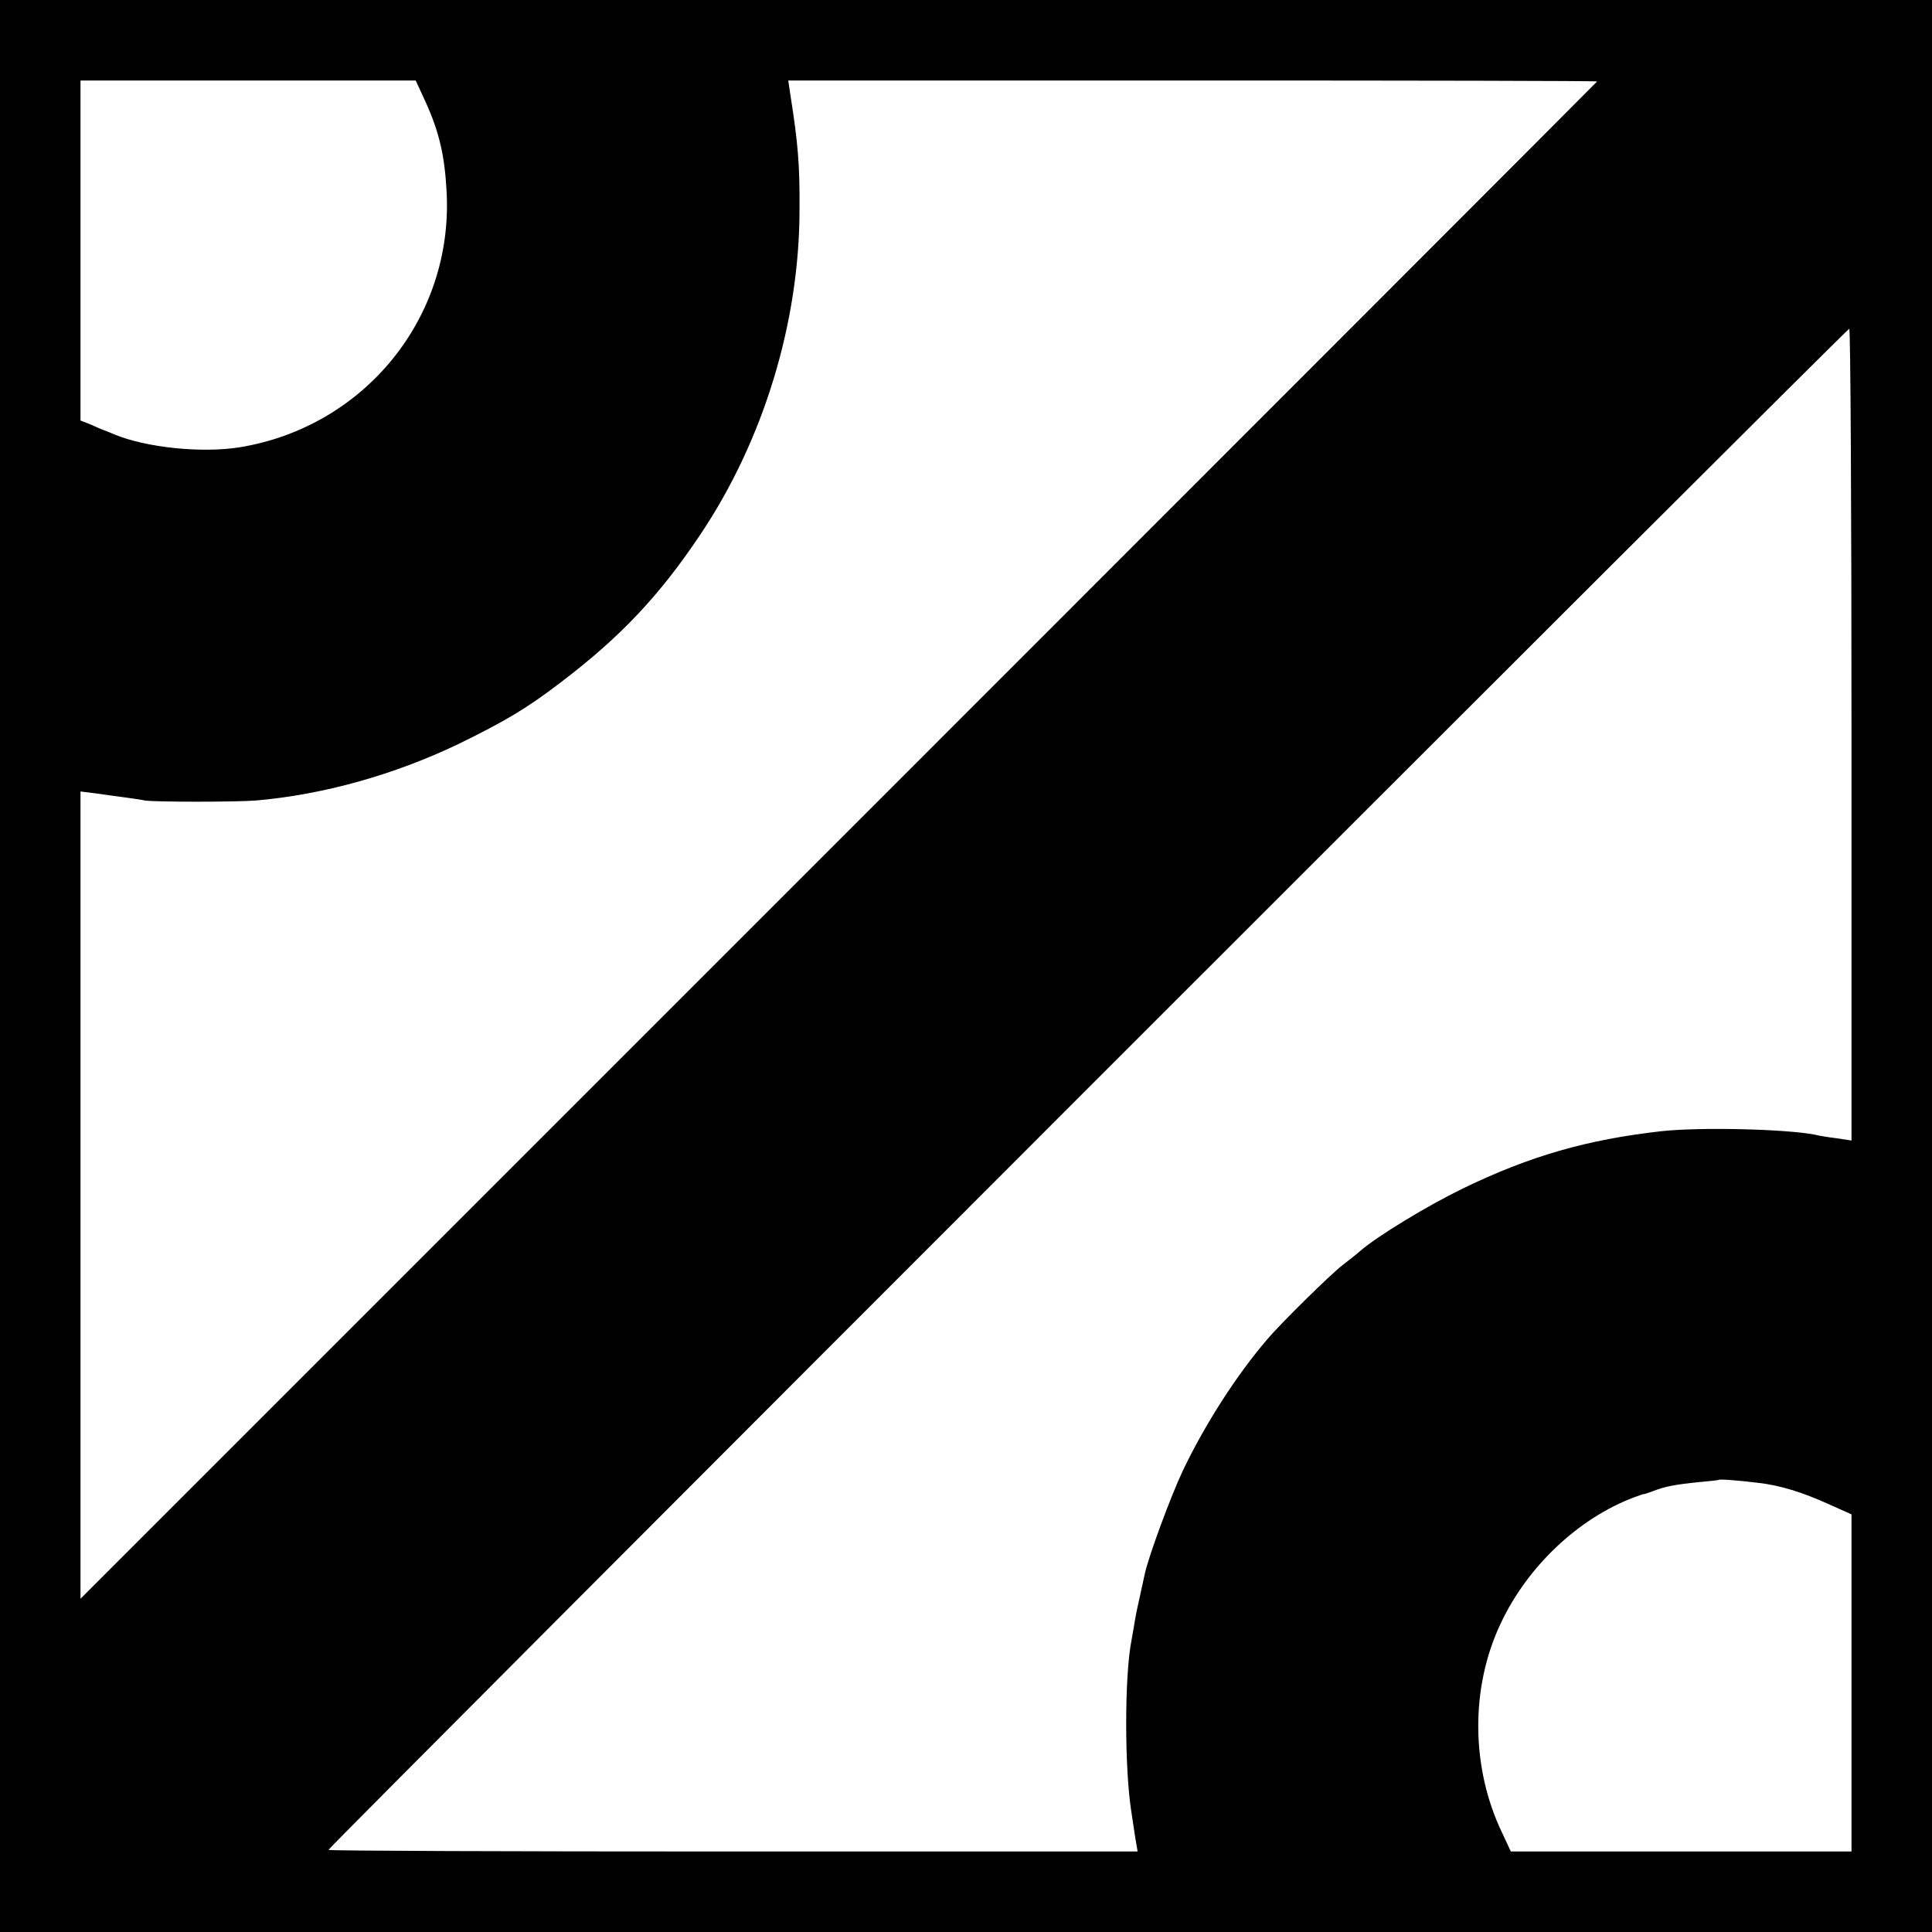
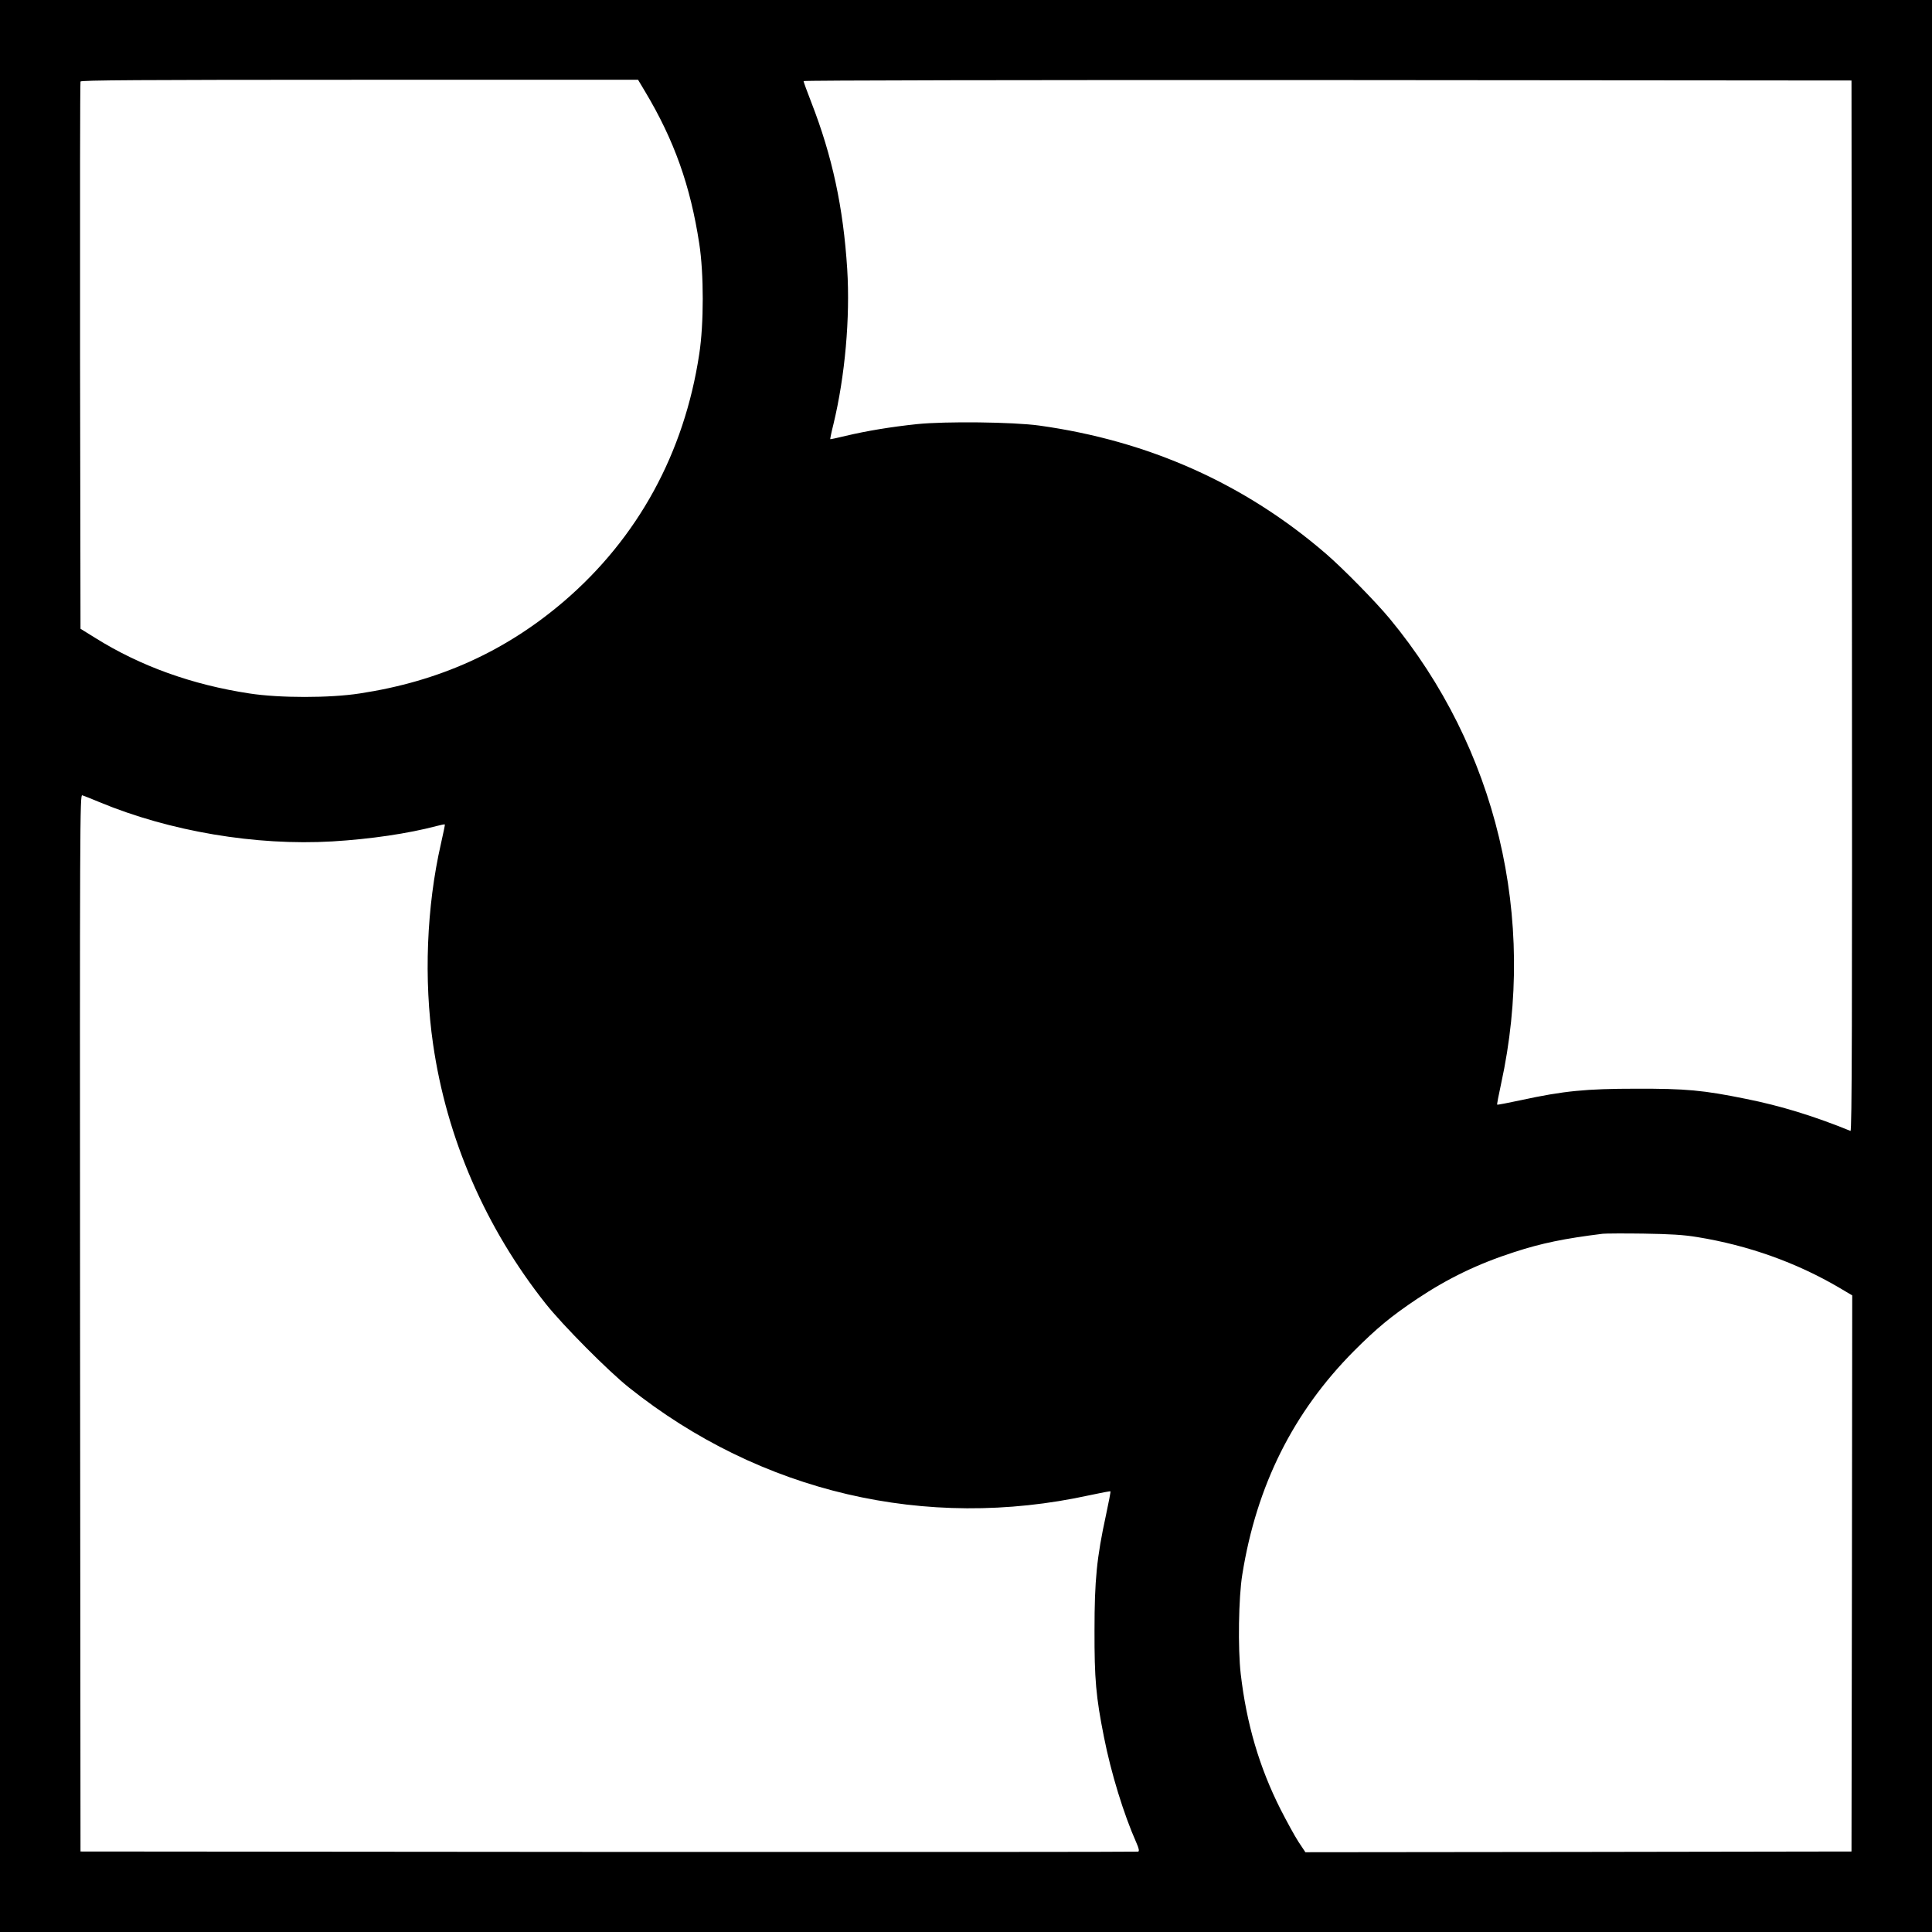
- <svg xmlns="http://www.w3.org/2000/svg" version="1.0" width="600pt" height="600pt" viewBox="0 0 600 600" preserveAspectRatio="xMidYMid meet">
-   <g transform="translate(0,600) scale(0.1,-0.1)" fill="#000000" stroke="none">
-     <path d="M0 3000 l0 -3000 3000 0 3000 0 0 3000 0 3000 -3000 0 -3000 0 0 -3000z m1321 2685 c43 -95 60 -167 66 -281 21 -390 -254 -729 -642 -793 -118 -19 -292 -1 -390 40 -16 7 -32 13 -35 14 -3 1 -20 8 -37 16 l-33 13 0 528 0 528 521 0 520 0 30 -65z m3639 62 c0 -1 -1060 -1062 -2355 -2357 l-2355 -2355 0 1254 0 1253 48 -6 c26 -4 65 -9 87 -12 22 -3 51 -7 65 -10 29 -5 285 -5 345 0 209 18 430 80 630 176 145 71 211 110 318 192 184 140 305 268 432 458 196 292 308 659 308 1010 1 138 -5 207 -28 353 l-7 47 1256 0 c691 0 1256 -1 1256 -3z m790 -2028 l0 -1261 -46 7 c-25 3 -56 8 -67 11 -92 18 -358 24 -477 11 -231 -26 -409 -77 -617 -178 -111 -54 -266 -148 -320 -195 -12 -11 -37 -30 -55 -44 -37 -29 -189 -178 -233 -230 -95 -111 -192 -262 -261 -406 -38 -80 -108 -270 -119 -323 -2 -9 -8 -37 -14 -64 -6 -26 -14 -64 -17 -83 -3 -20 -8 -46 -10 -58 -22 -110 -22 -401 0 -536 2 -14 7 -46 11 -73 l8 -47 -1257 0 c-691 0 -1256 2 -1256 5 0 8 4714 4723 4723 4724 4 1 7 -567 7 -1260z m-290 -2324 c68 -8 135 -28 223 -68 l67 -30 0 -523 0 -524 -529 0 -529 0 -27 58 c-97 202 -99 450 -5 649 83 178 242 328 415 393 17 6 30 11 30 10 0 -1 12 3 28 9 38 15 72 21 142 28 33 3 61 6 62 7 3 3 56 -1 123 -9z" />
+ <svg xmlns="http://www.w3.org/2000/svg" version="1.0" width="1332pt" height="1332pt" viewBox="0 0 1332 1332" preserveAspectRatio="xMidYMid meet">
+   <g transform="translate(0,1332) scale(0.1,-0.1)" fill="#000000" stroke="none">
+     <path d="M0 6660 l0 -6660 6660 0 6660 0 0 6660 0 6660 -6660 0 -6660 0 0 -6660z m4448 6028 c200 -334 312 -649 373 -1048 32 -207 32 -552 0 -760 -103 -684 -424 -1269 -932 -1705 -404 -346 -862 -553 -1409 -636 -207 -32 -552 -32 -760 0 -395 60 -752 188 -1065 384 l-100 62 -3 1880 c-1 1034 0 1886 3 1893 3 9 398 12 1924 12 l1920 0 49 -82z m8320 -3547 c2 -2897 0 -3622 -10 -3618 -245 100 -480 173 -721 221 -295 60 -414 71 -757 70 -344 0 -500 -15 -794 -79 -88 -19 -162 -33 -164 -31 -2 2 10 66 27 143 250 1144 -31 2317 -768 3208 -98 118 -322 346 -439 447 -560 483 -1222 779 -1977 884 -182 25 -647 30 -842 10 -181 -19 -349 -47 -492 -81 -57 -14 -105 -24 -107 -23 -1 2 8 48 22 103 80 331 116 735 95 1070 -27 426 -103 778 -247 1148 -30 77 -54 143 -54 148 0 5 1467 8 3613 7 l3612 -3 3 -3624z m-12083 -1351 c486 -202 1078 -302 1607 -271 264 16 521 54 718 106 30 8 55 13 57 11 2 -1 -11 -61 -27 -133 -99 -433 -119 -937 -54 -1383 94 -649 362 -1266 776 -1788 119 -150 431 -464 574 -578 906 -723 2047 -990 3175 -743 78 17 143 29 145 27 2 -2 -12 -76 -31 -164 -64 -294 -79 -450 -79 -794 -1 -336 10 -459 65 -735 49 -249 136 -532 223 -728 18 -41 22 -59 13 -63 -7 -2 -1650 -3 -3652 -2 l-3640 3 -3 3644 c-2 3467 -1 3643 15 3638 10 -3 63 -24 118 -47z m11017 -2999 c352 -57 687 -177 982 -351 l86 -51 -2 -1917 -3 -1917 -1883 -3 -1882 -2 -48 72 c-26 40 -81 141 -123 223 -147 291 -235 591 -275 935 -20 175 -15 527 11 685 98 613 351 1119 770 1541 159 159 256 239 435 359 213 142 420 242 671 323 188 61 343 93 609 126 19 2 145 3 280 1 187 -3 275 -8 372 -24z" />
  </g>
</svg>
